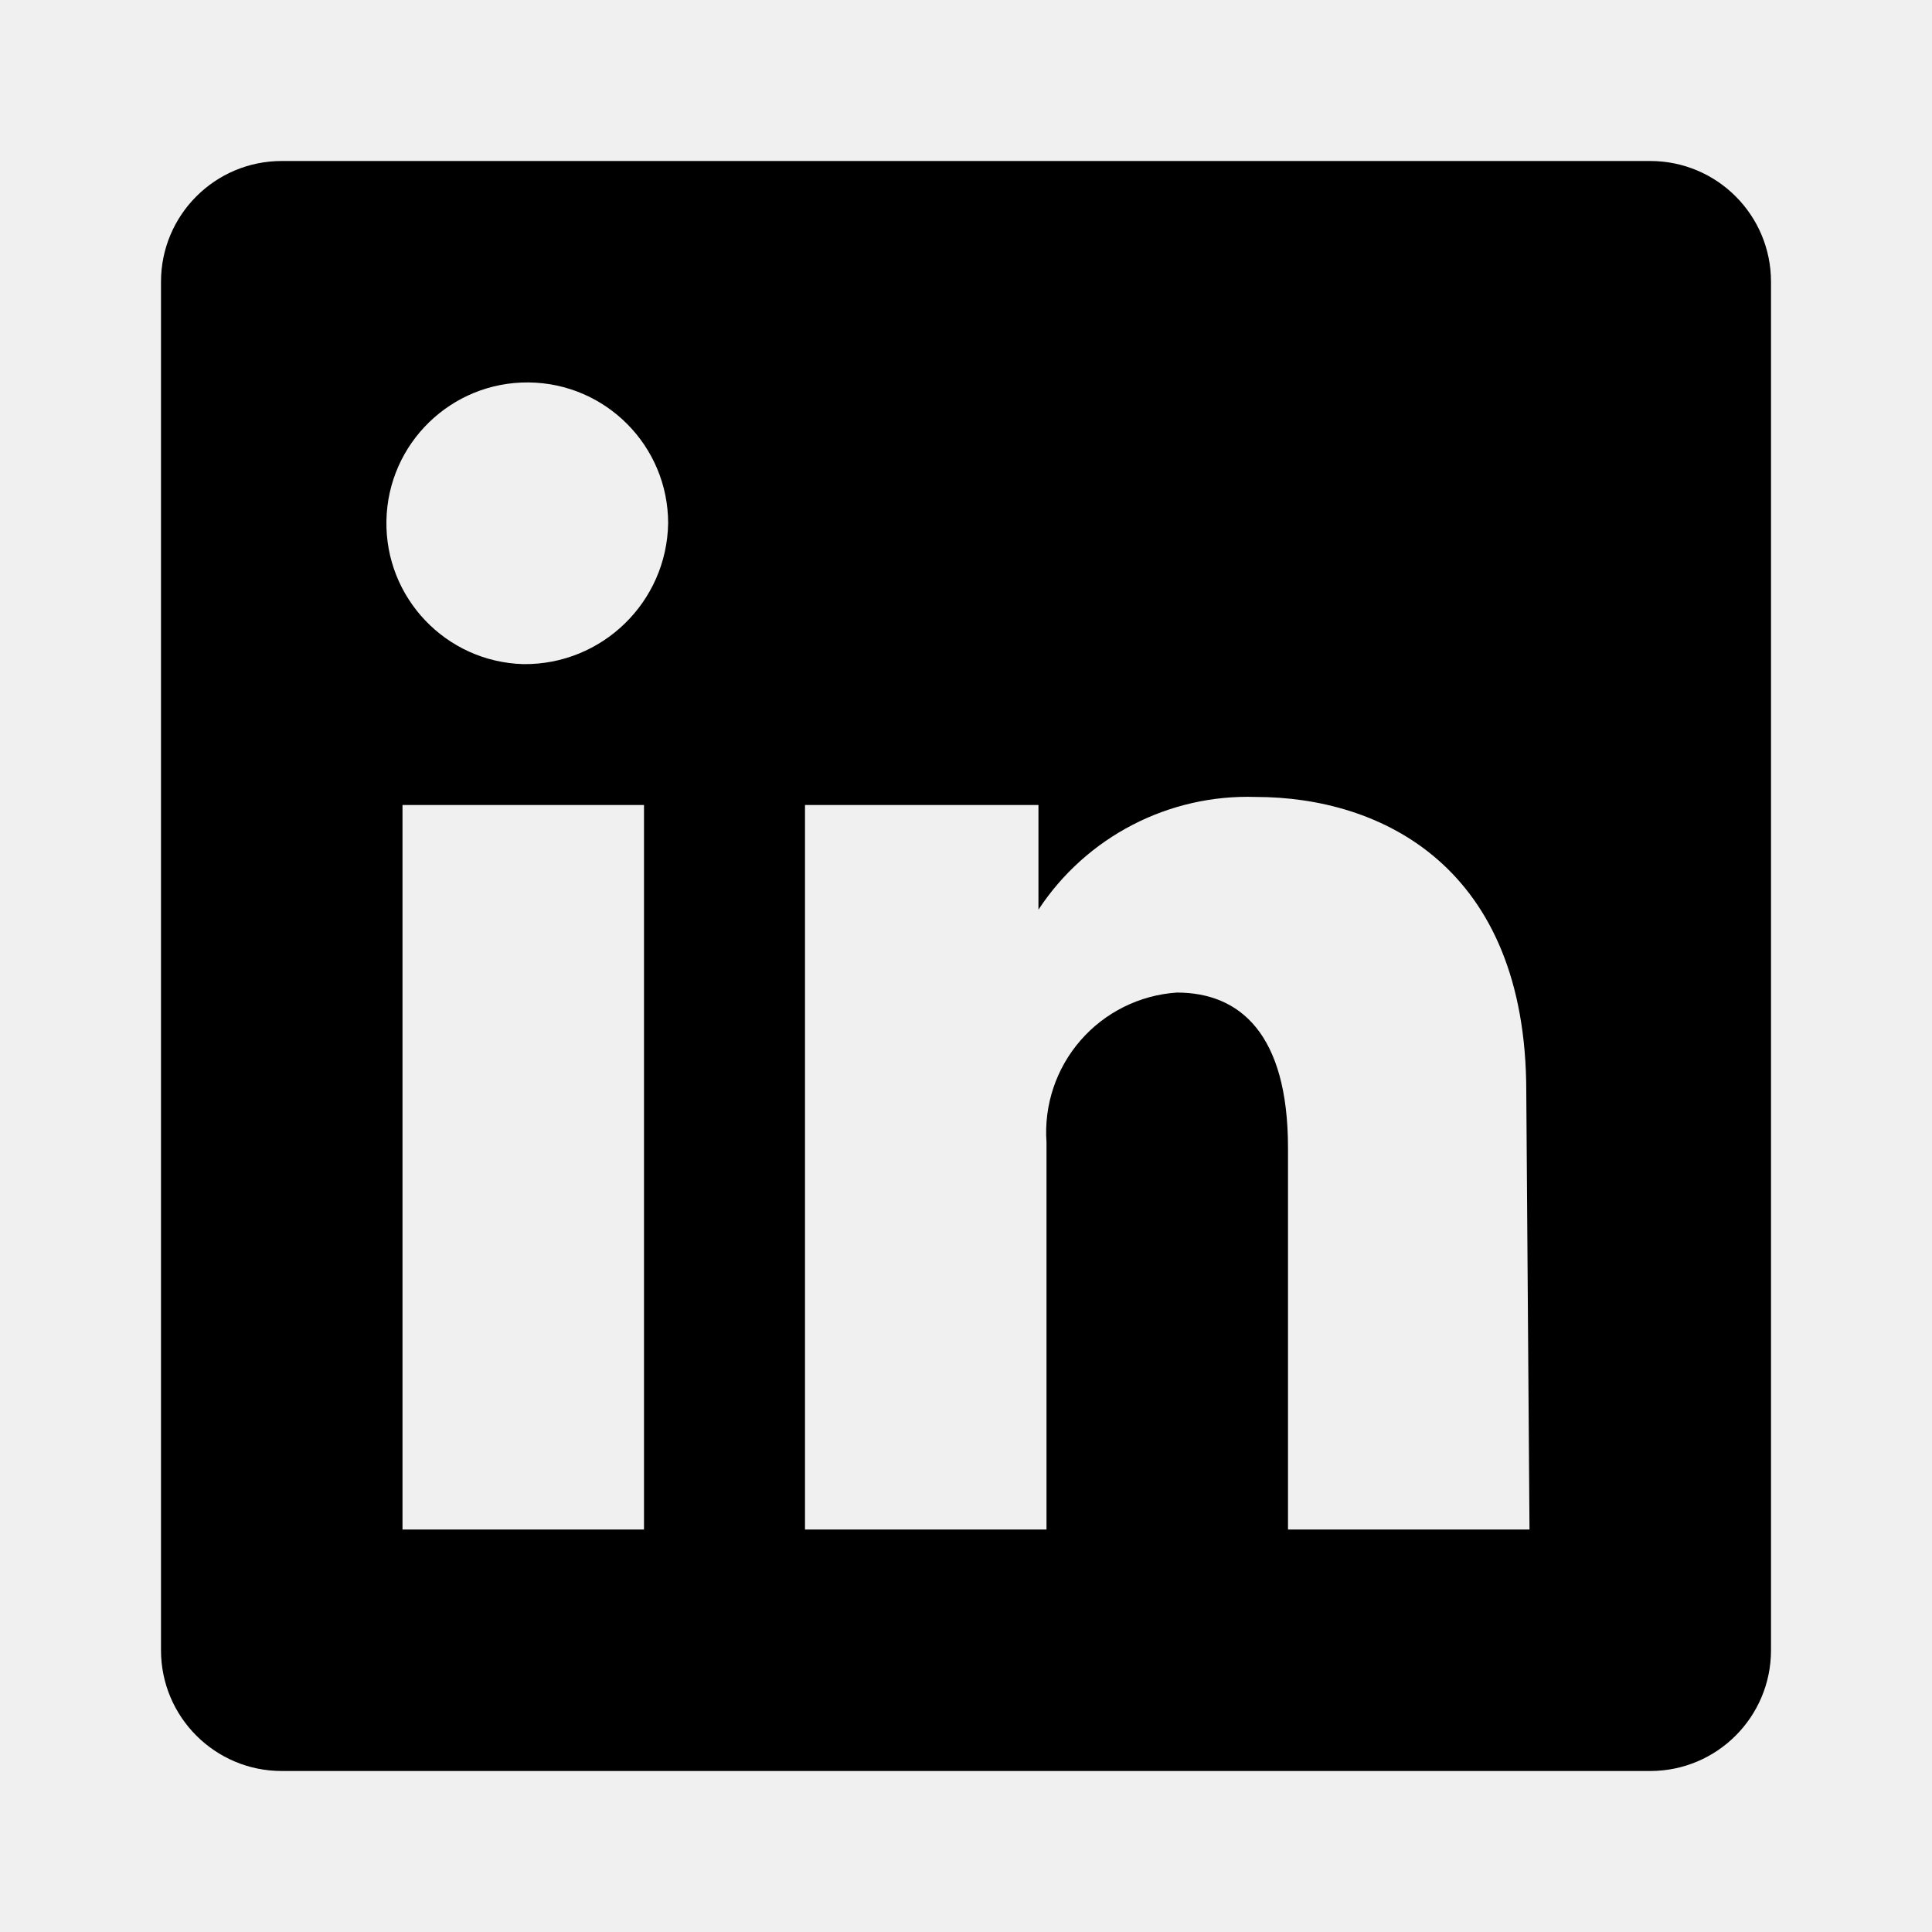
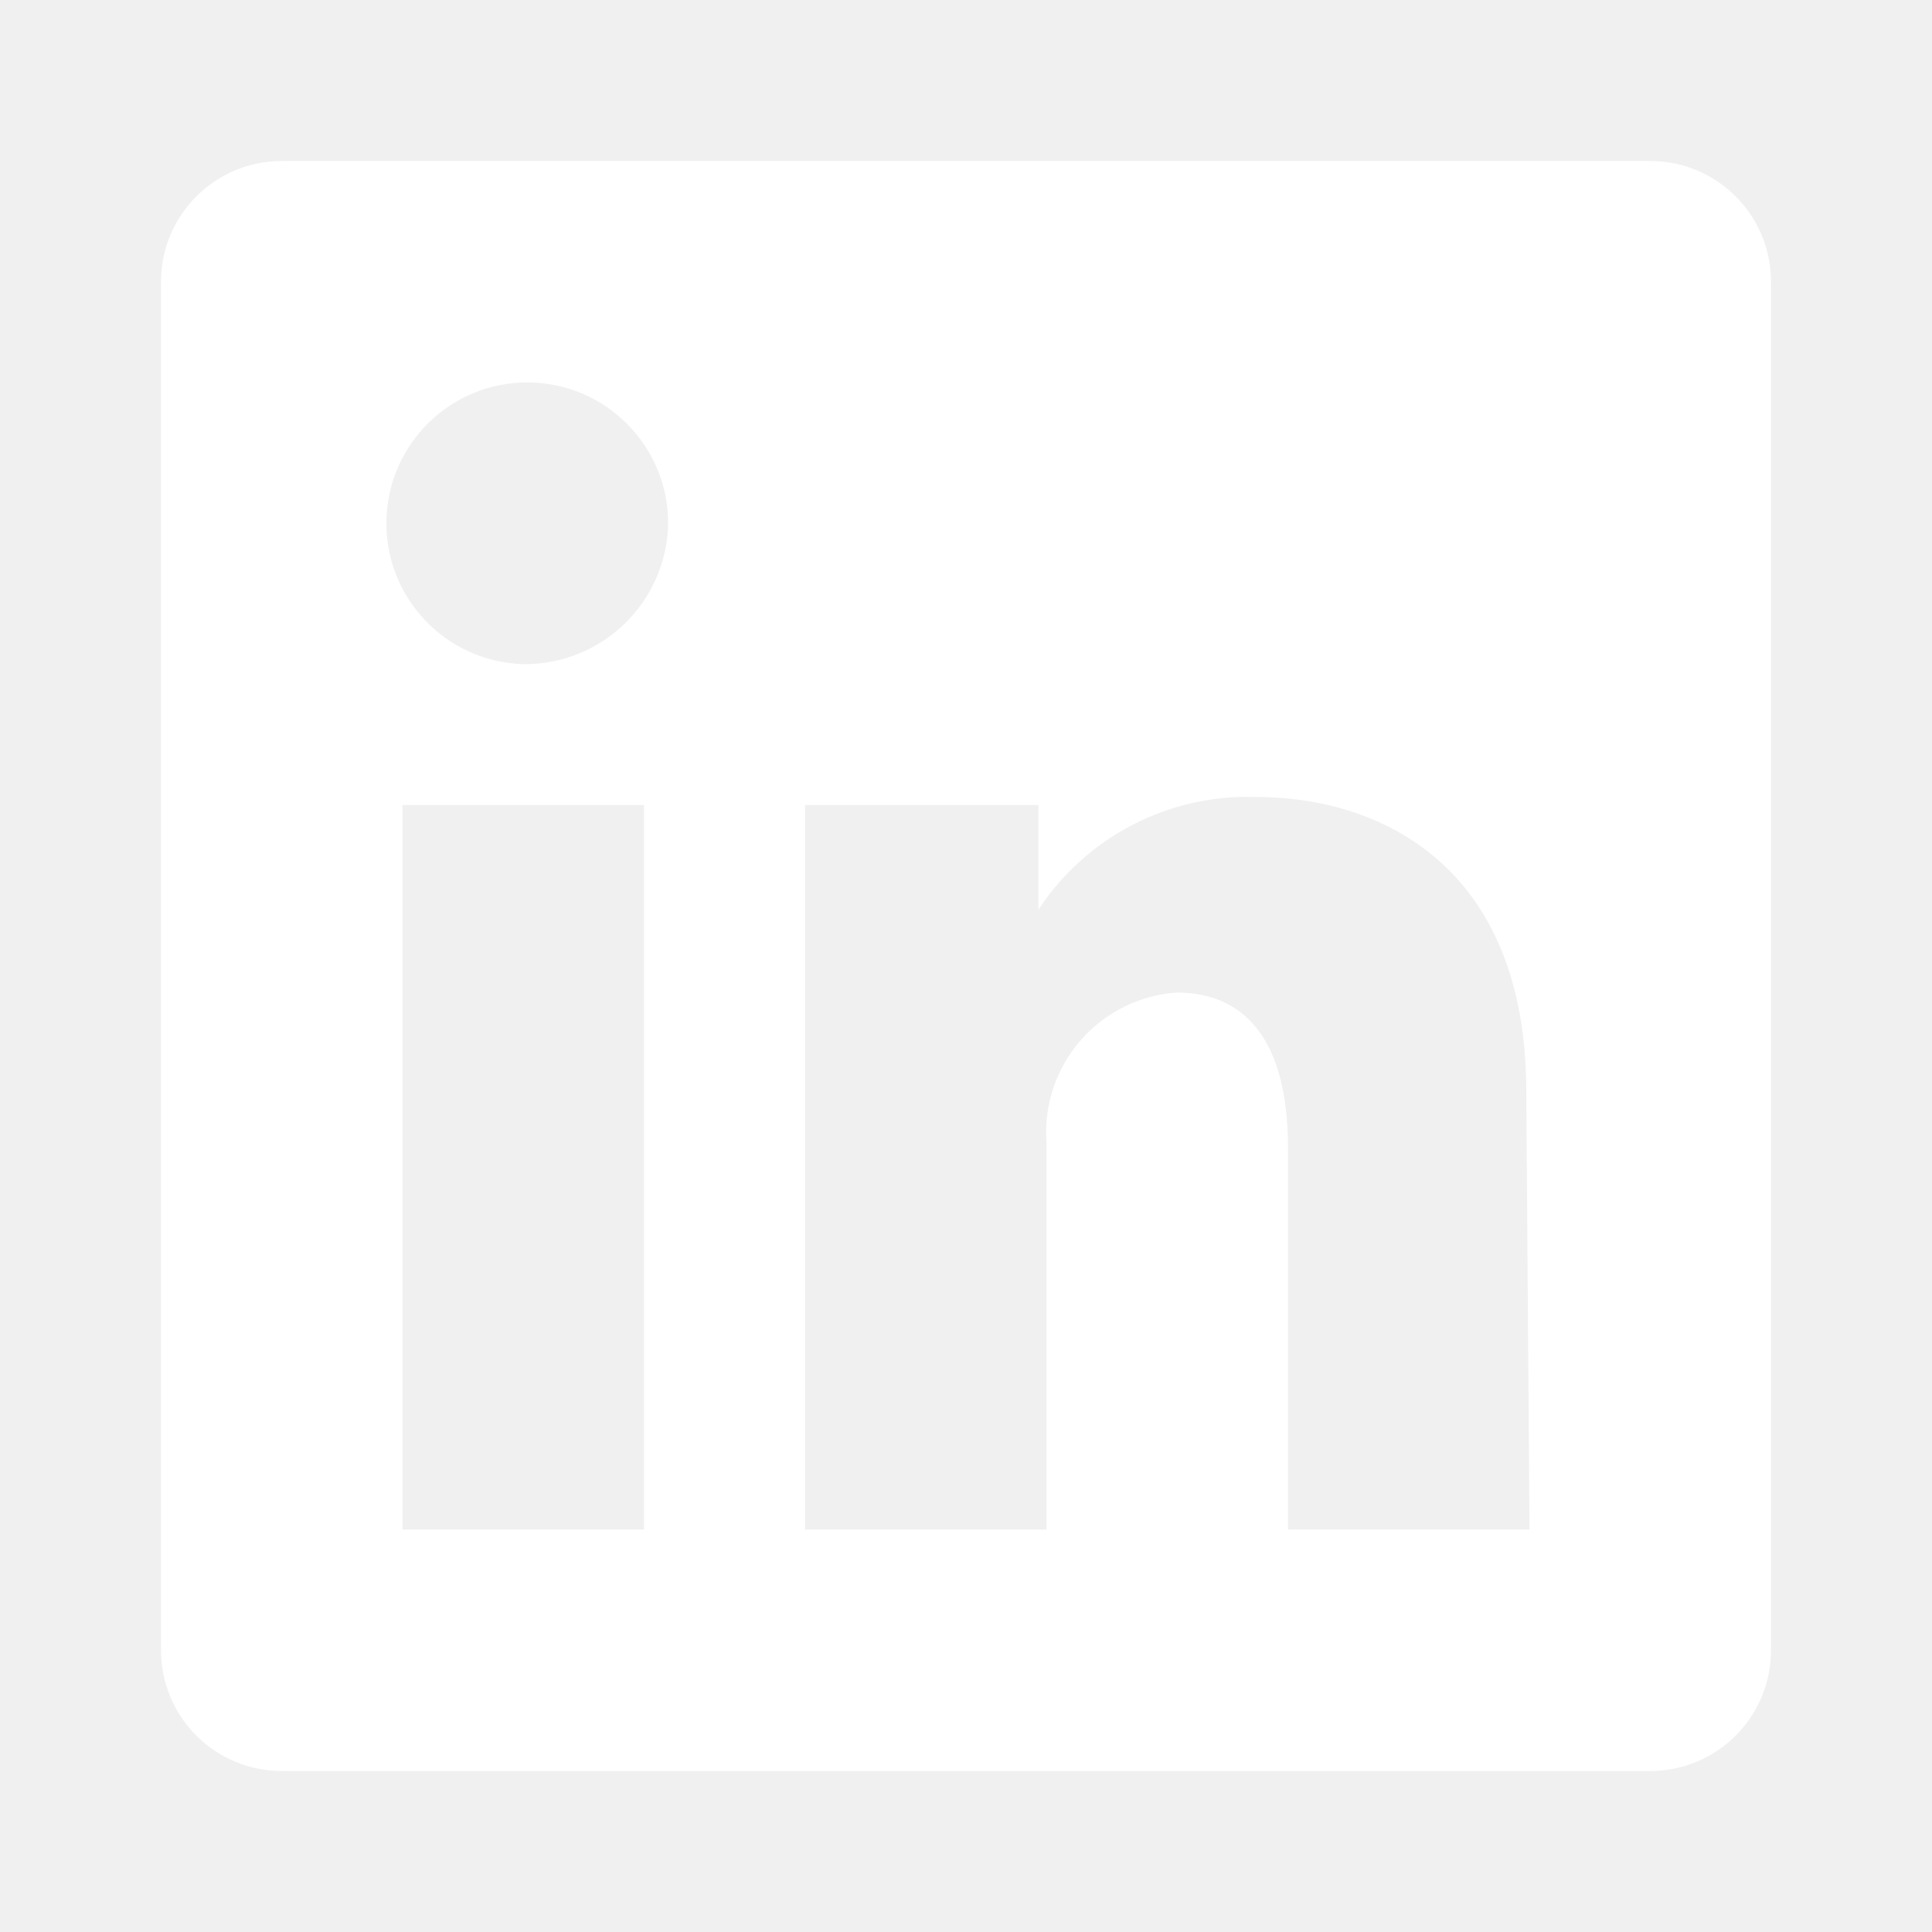
- <svg xmlns="http://www.w3.org/2000/svg" viewBox="0 0 24 24" fill="currentColor">
+ <svg xmlns="http://www.w3.org/2000/svg" viewBox="0 0 24 24" fill="white">
  <path d="M20.5 2h-17A1.5 1.5 0 002 3.5v17A1.5 1.5 0 003.5 22h17a1.5 1.5 0 001.5-1.5v-17A1.5 1.5 0 0020.5 2zM8 19H5v-9h3zM6.5 8.25A1.75 1.75 0 118.3 6.5a1.78 1.78 0 01-1.8 1.75zM19 19h-3v-4.74c0-1.42-.6-1.93-1.38-1.93A1.74 1.74 0 0013 14.19V19h-3v-9h2.9v1.3a3.11 3.11 0 012.7-1.4c1.55 0 3.36.86 3.36 3.66z" />
</svg>
